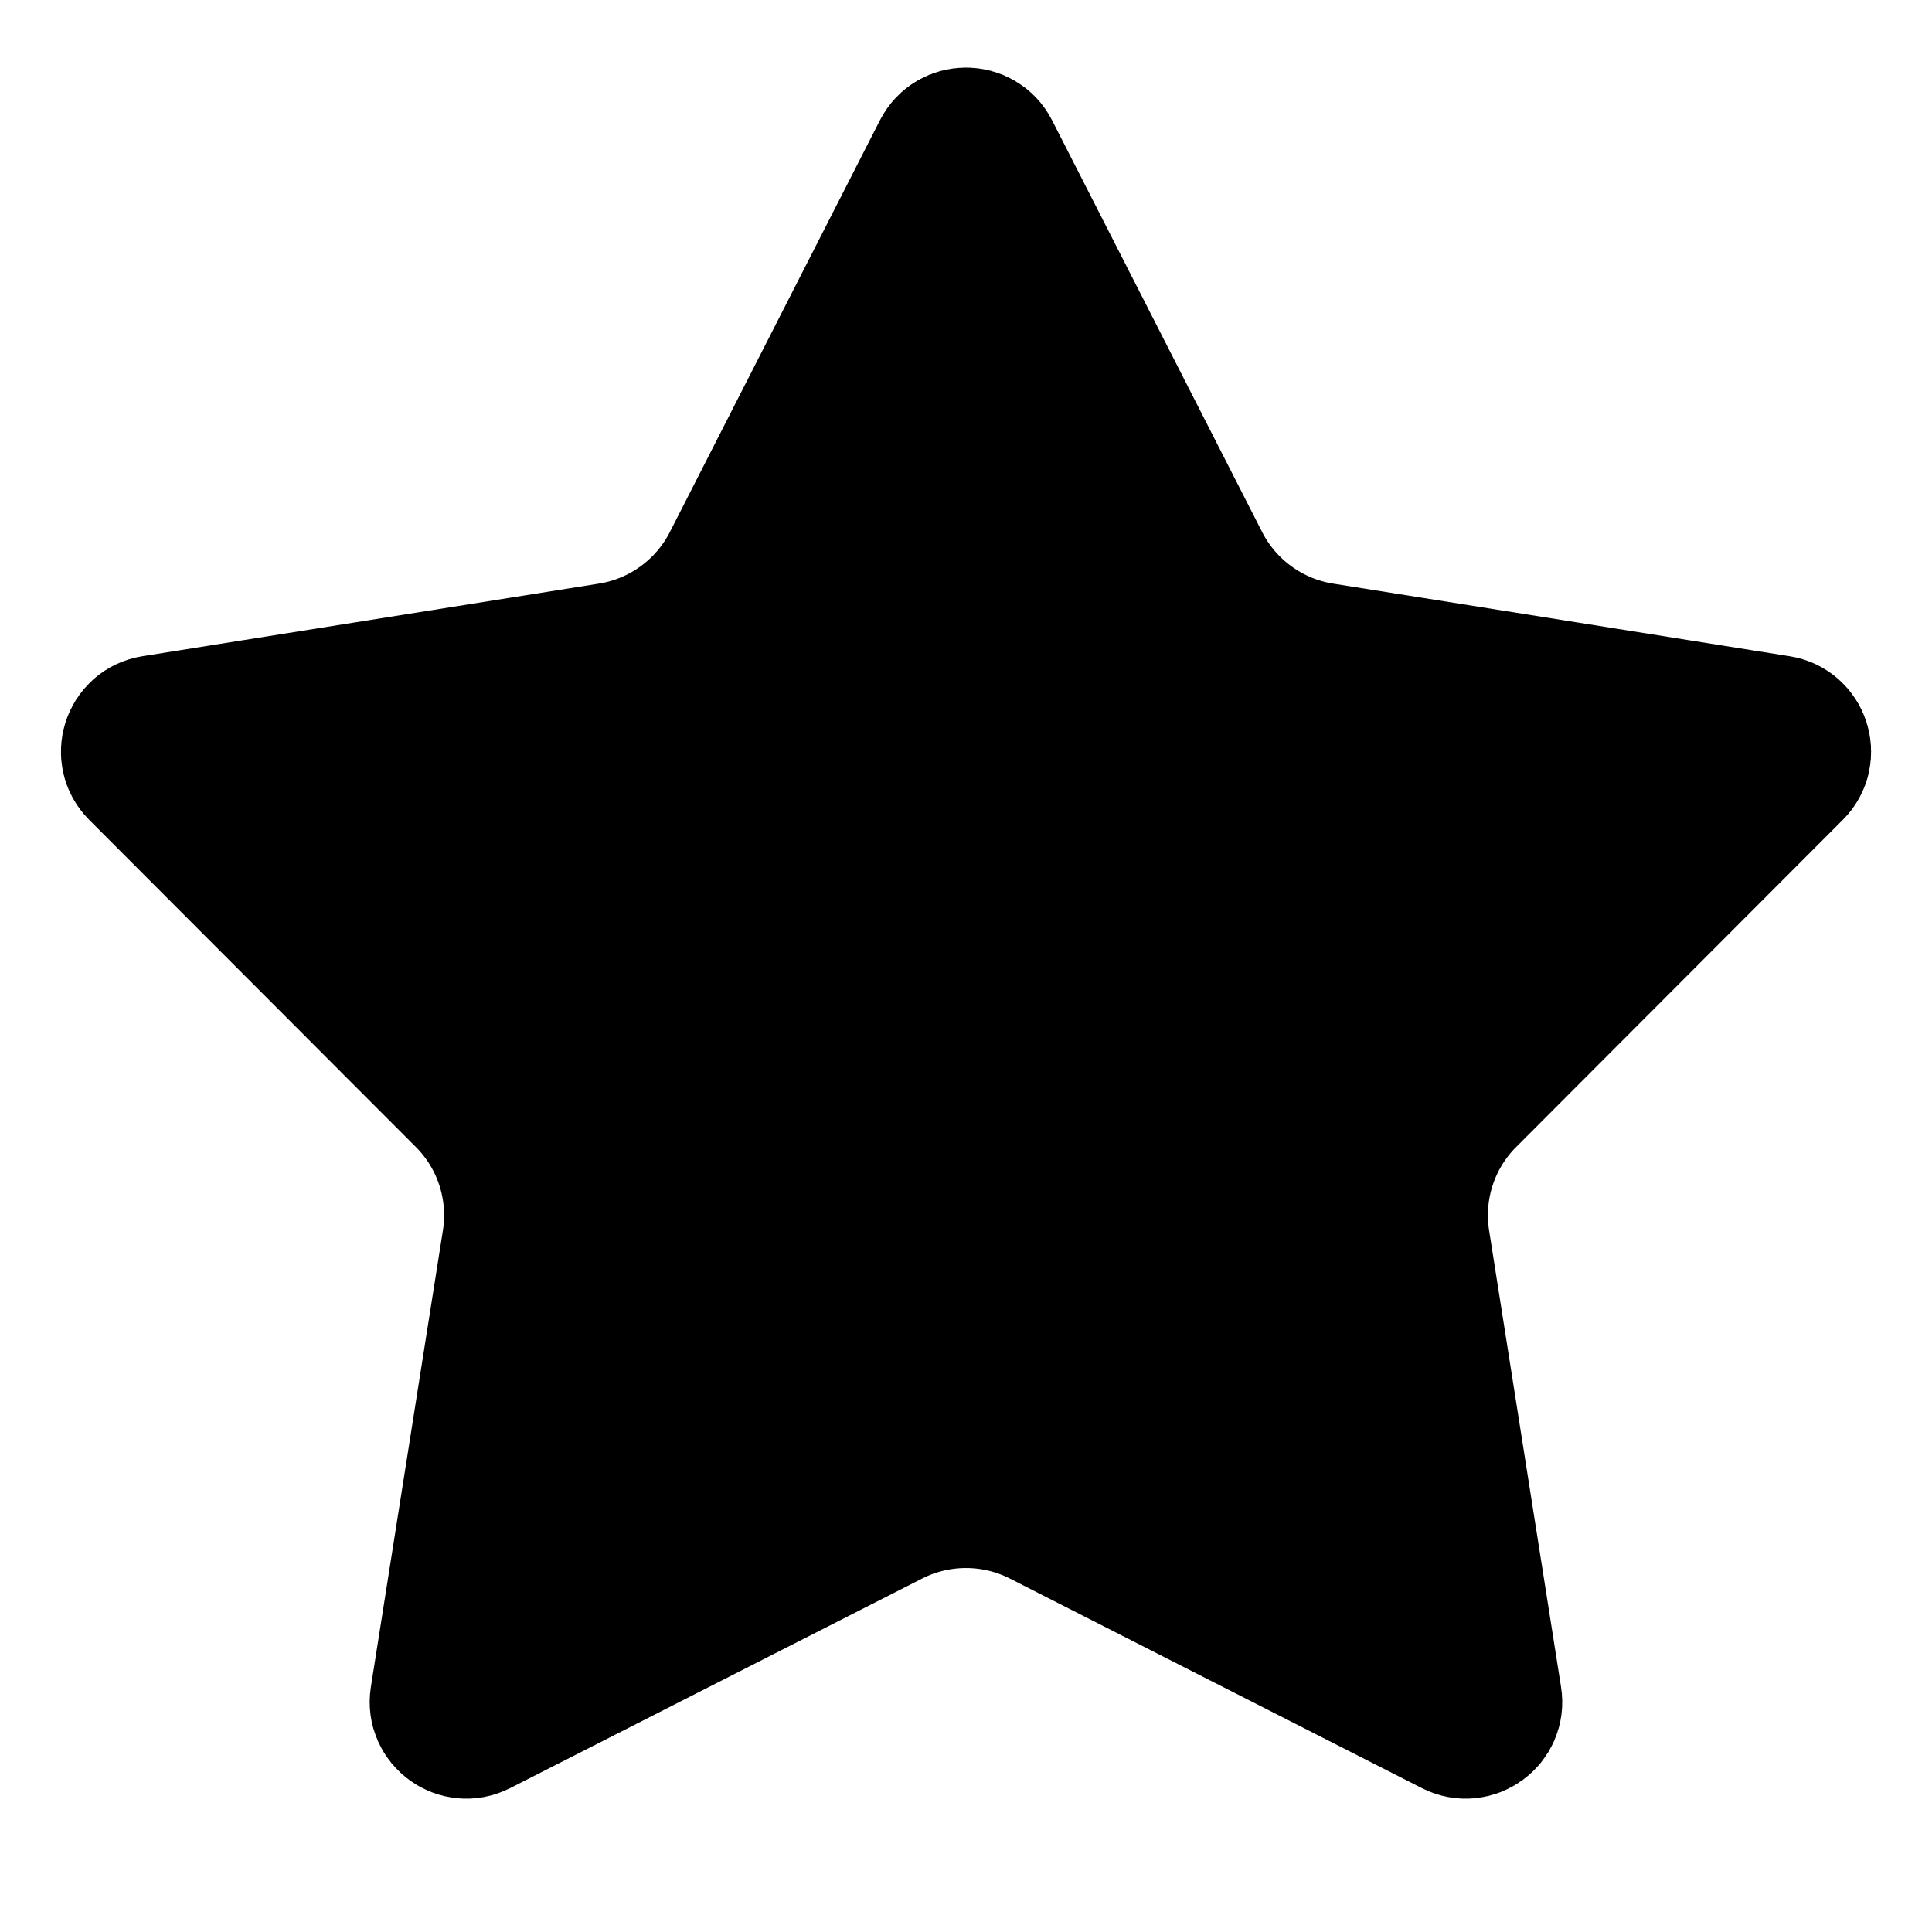
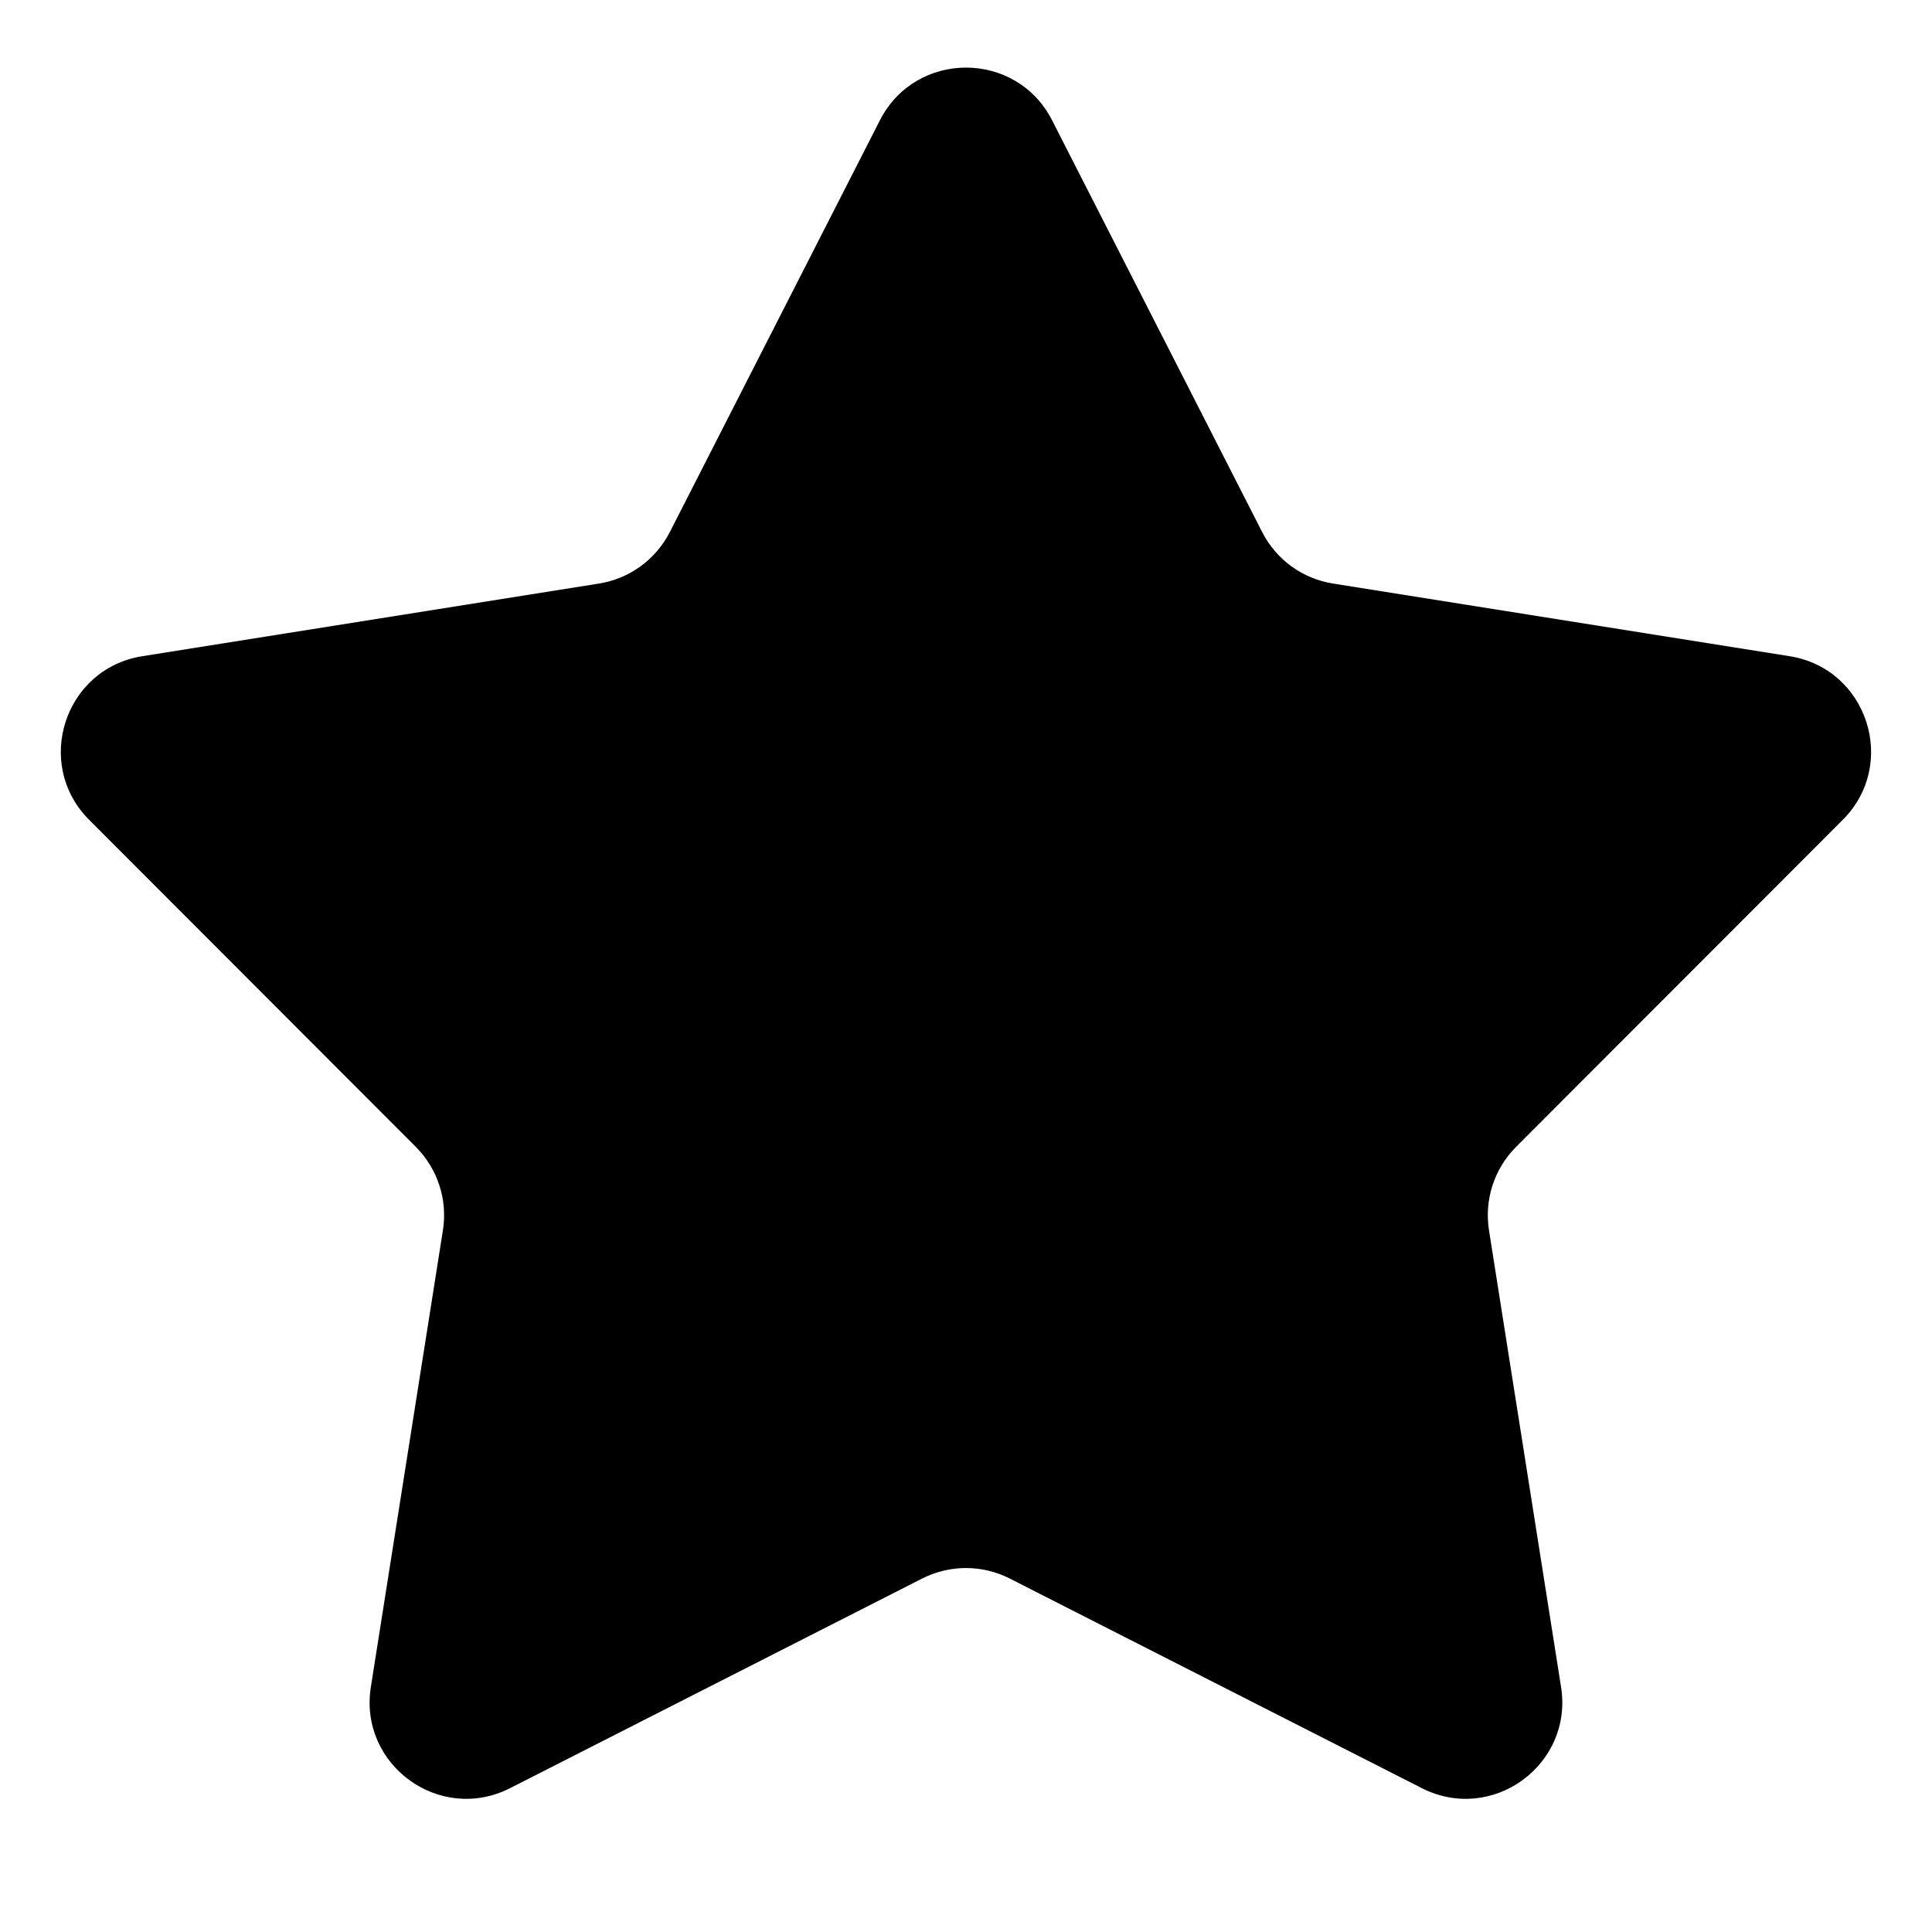
- <svg xmlns="http://www.w3.org/2000/svg" fill="black" stroke="black" stroke-width="1.5" width="40" height="40" viewBox="0 0 20 19">
-   <path d="M14.674 12.353L15.401 12.238L14.674 12.353L15.419 17.081C15.451 17.282 15.241 17.435 15.059 17.342L10.793 15.172C10.295 14.919 9.705 14.919 9.207 15.172L4.941 17.342C4.759 17.435 4.549 17.282 4.58 17.081L5.326 12.353C5.413 11.8 5.231 11.239 4.836 10.844L1.454 7.457C1.31 7.313 1.39 7.066 1.591 7.034L6.318 6.282C6.87 6.194 7.348 5.847 7.602 5.349L9.777 1.086C9.87 0.904 10.13 0.904 10.223 1.086L12.398 5.349C12.652 5.847 13.13 6.194 13.682 6.282L18.409 7.034C18.61 7.066 18.691 7.313 18.546 7.457L15.164 10.844L15.695 11.374L15.164 10.844C14.769 11.239 14.587 11.8 14.674 12.353Z" />
+ <svg xmlns="http://www.w3.org/2000/svg" fill="black" width="40" height="40" viewBox="0 0 20 19">
+   <path d="M9.109.745C9.48.018 10.52.018 10.891.745l2.175 4.263c.145.285.418.483.734.533l4.726.752c.806.128 1.127 1.117.55 1.694l-3.382 3.386c-.226.226-.33.547-.28.863l.746 4.728c.127.806-.713 1.417-1.441 1.047l-4.266-2.17c-.285-.145-.622-.145-.907 0l-4.266 2.17c-.728.37-1.568-.241-1.441-1.047l.746-4.728c.05-.316-.054-.636-.28-.863L.923 7.987c-.577-.578-.256-1.566.55-1.694l4.727-.752c.316-.05.588-.248.734-.533L9.109.745Z" />
</svg>
